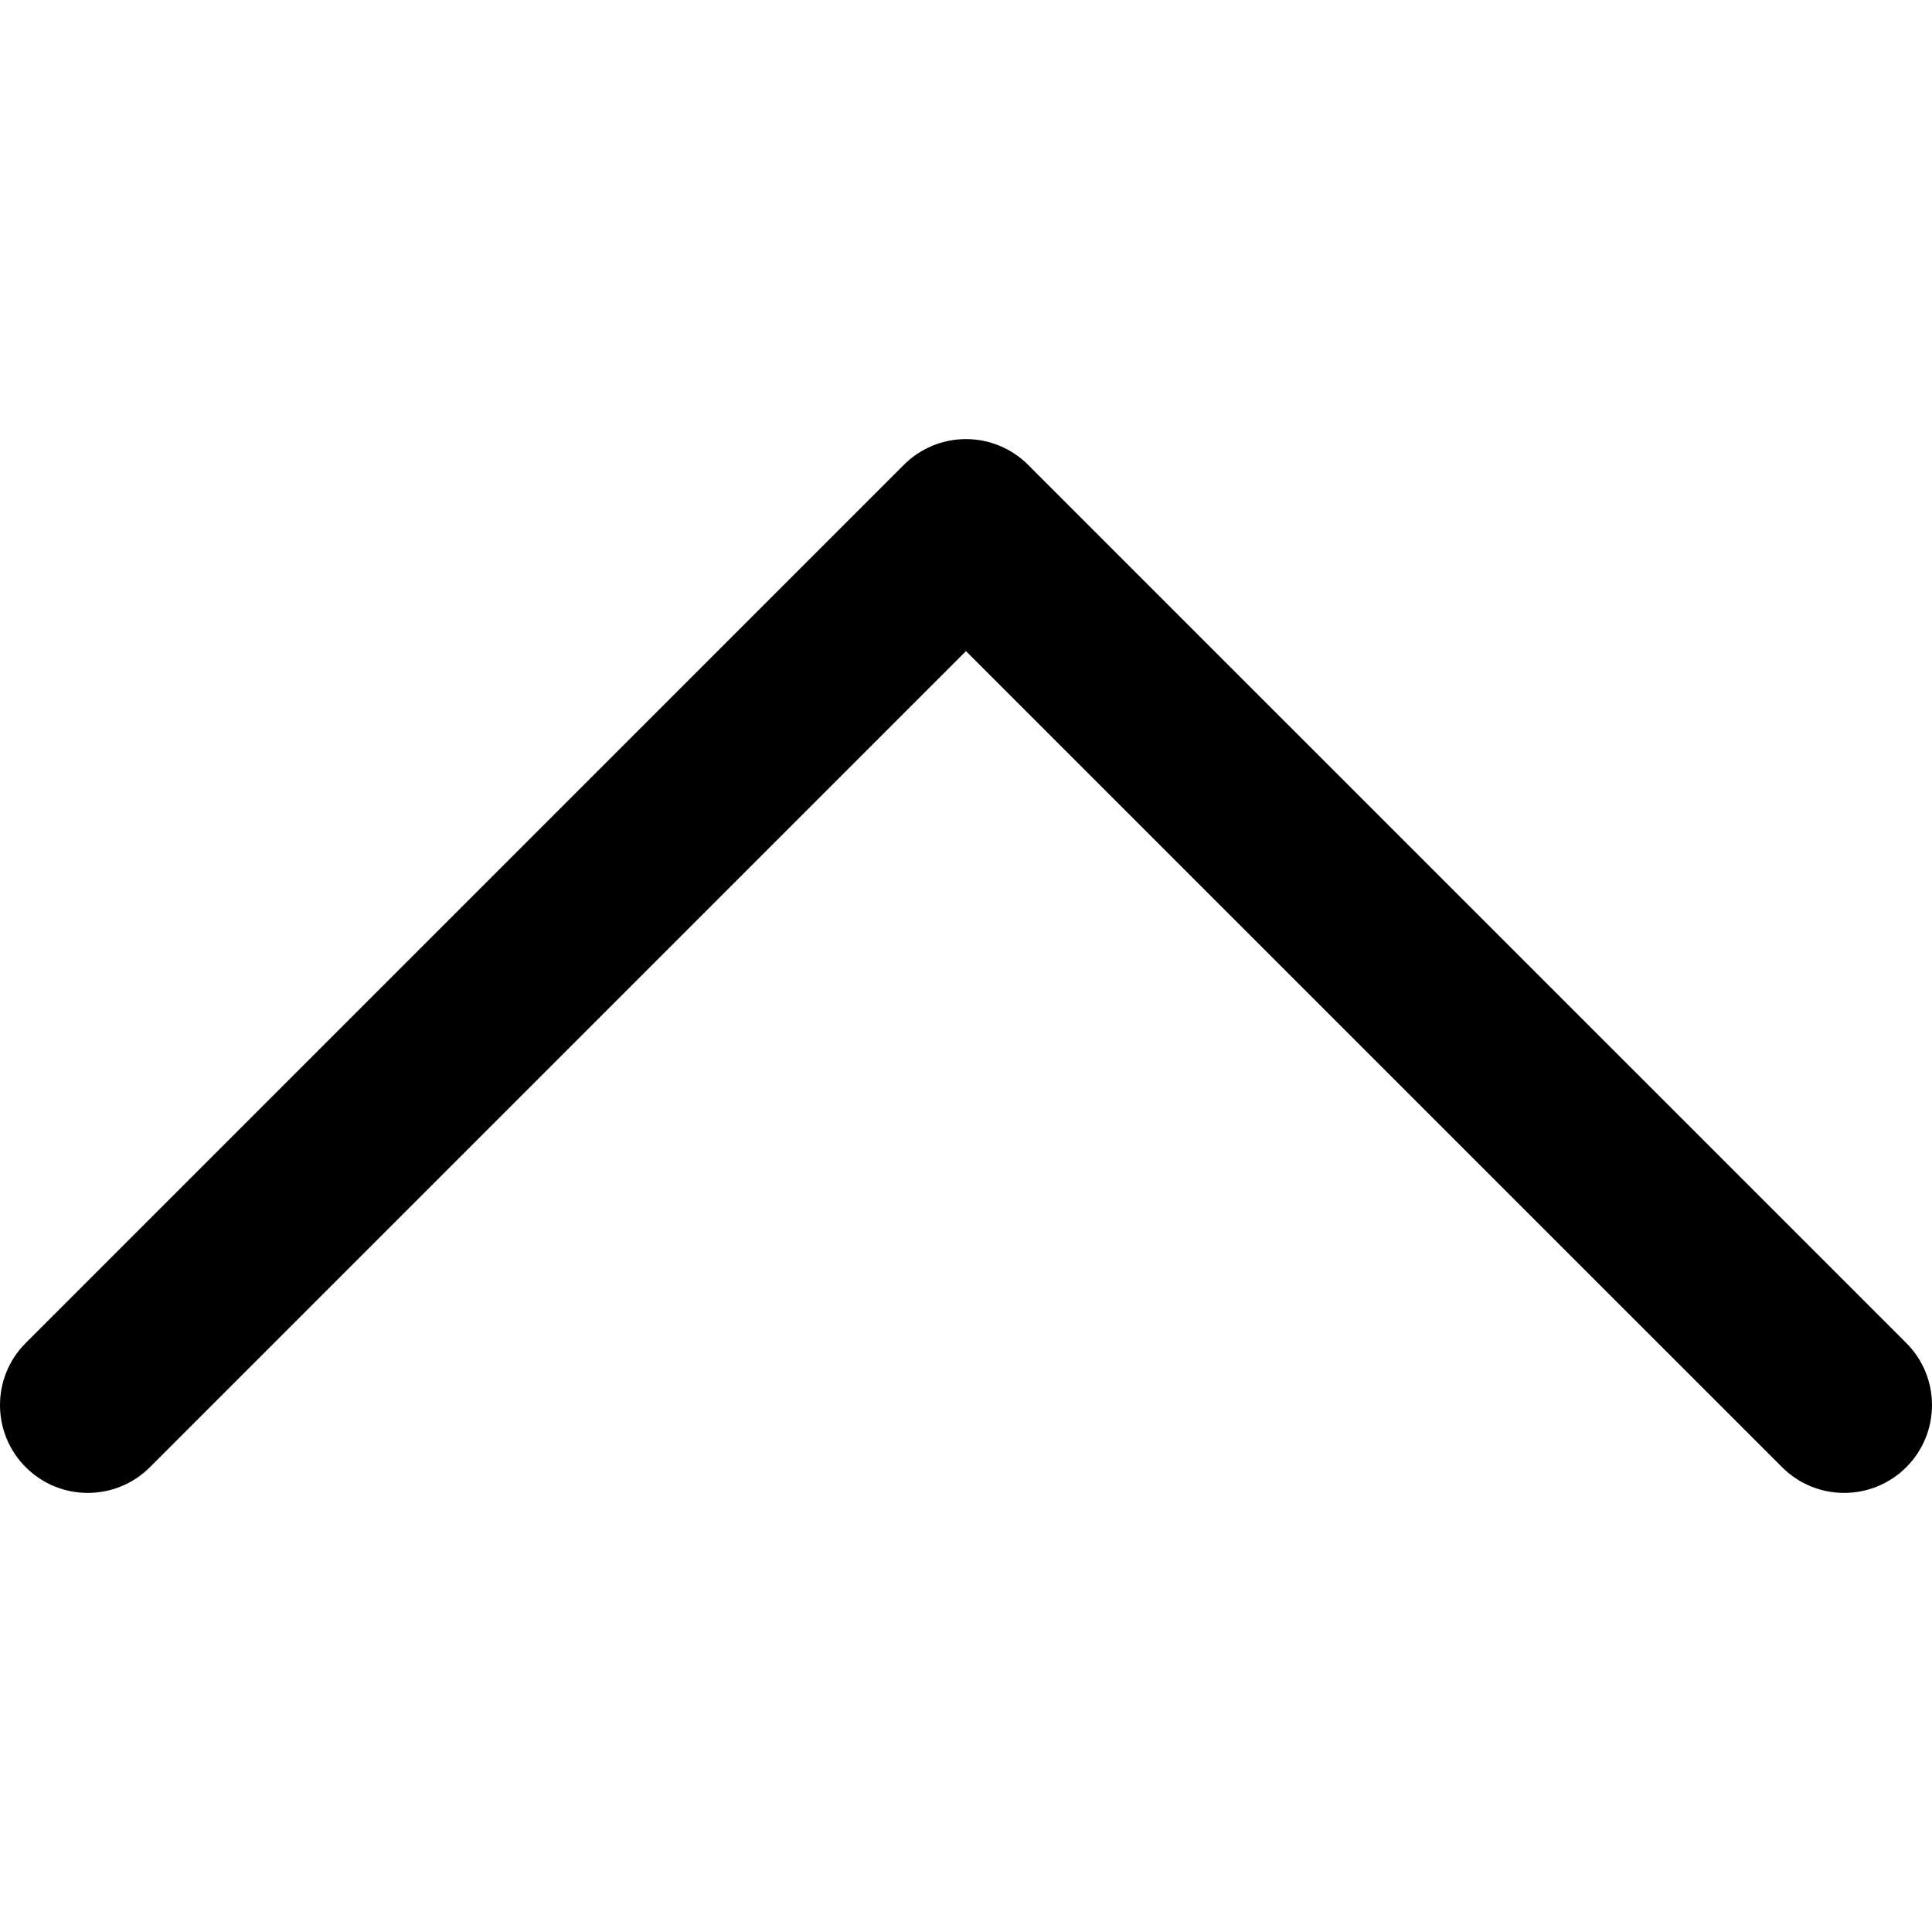
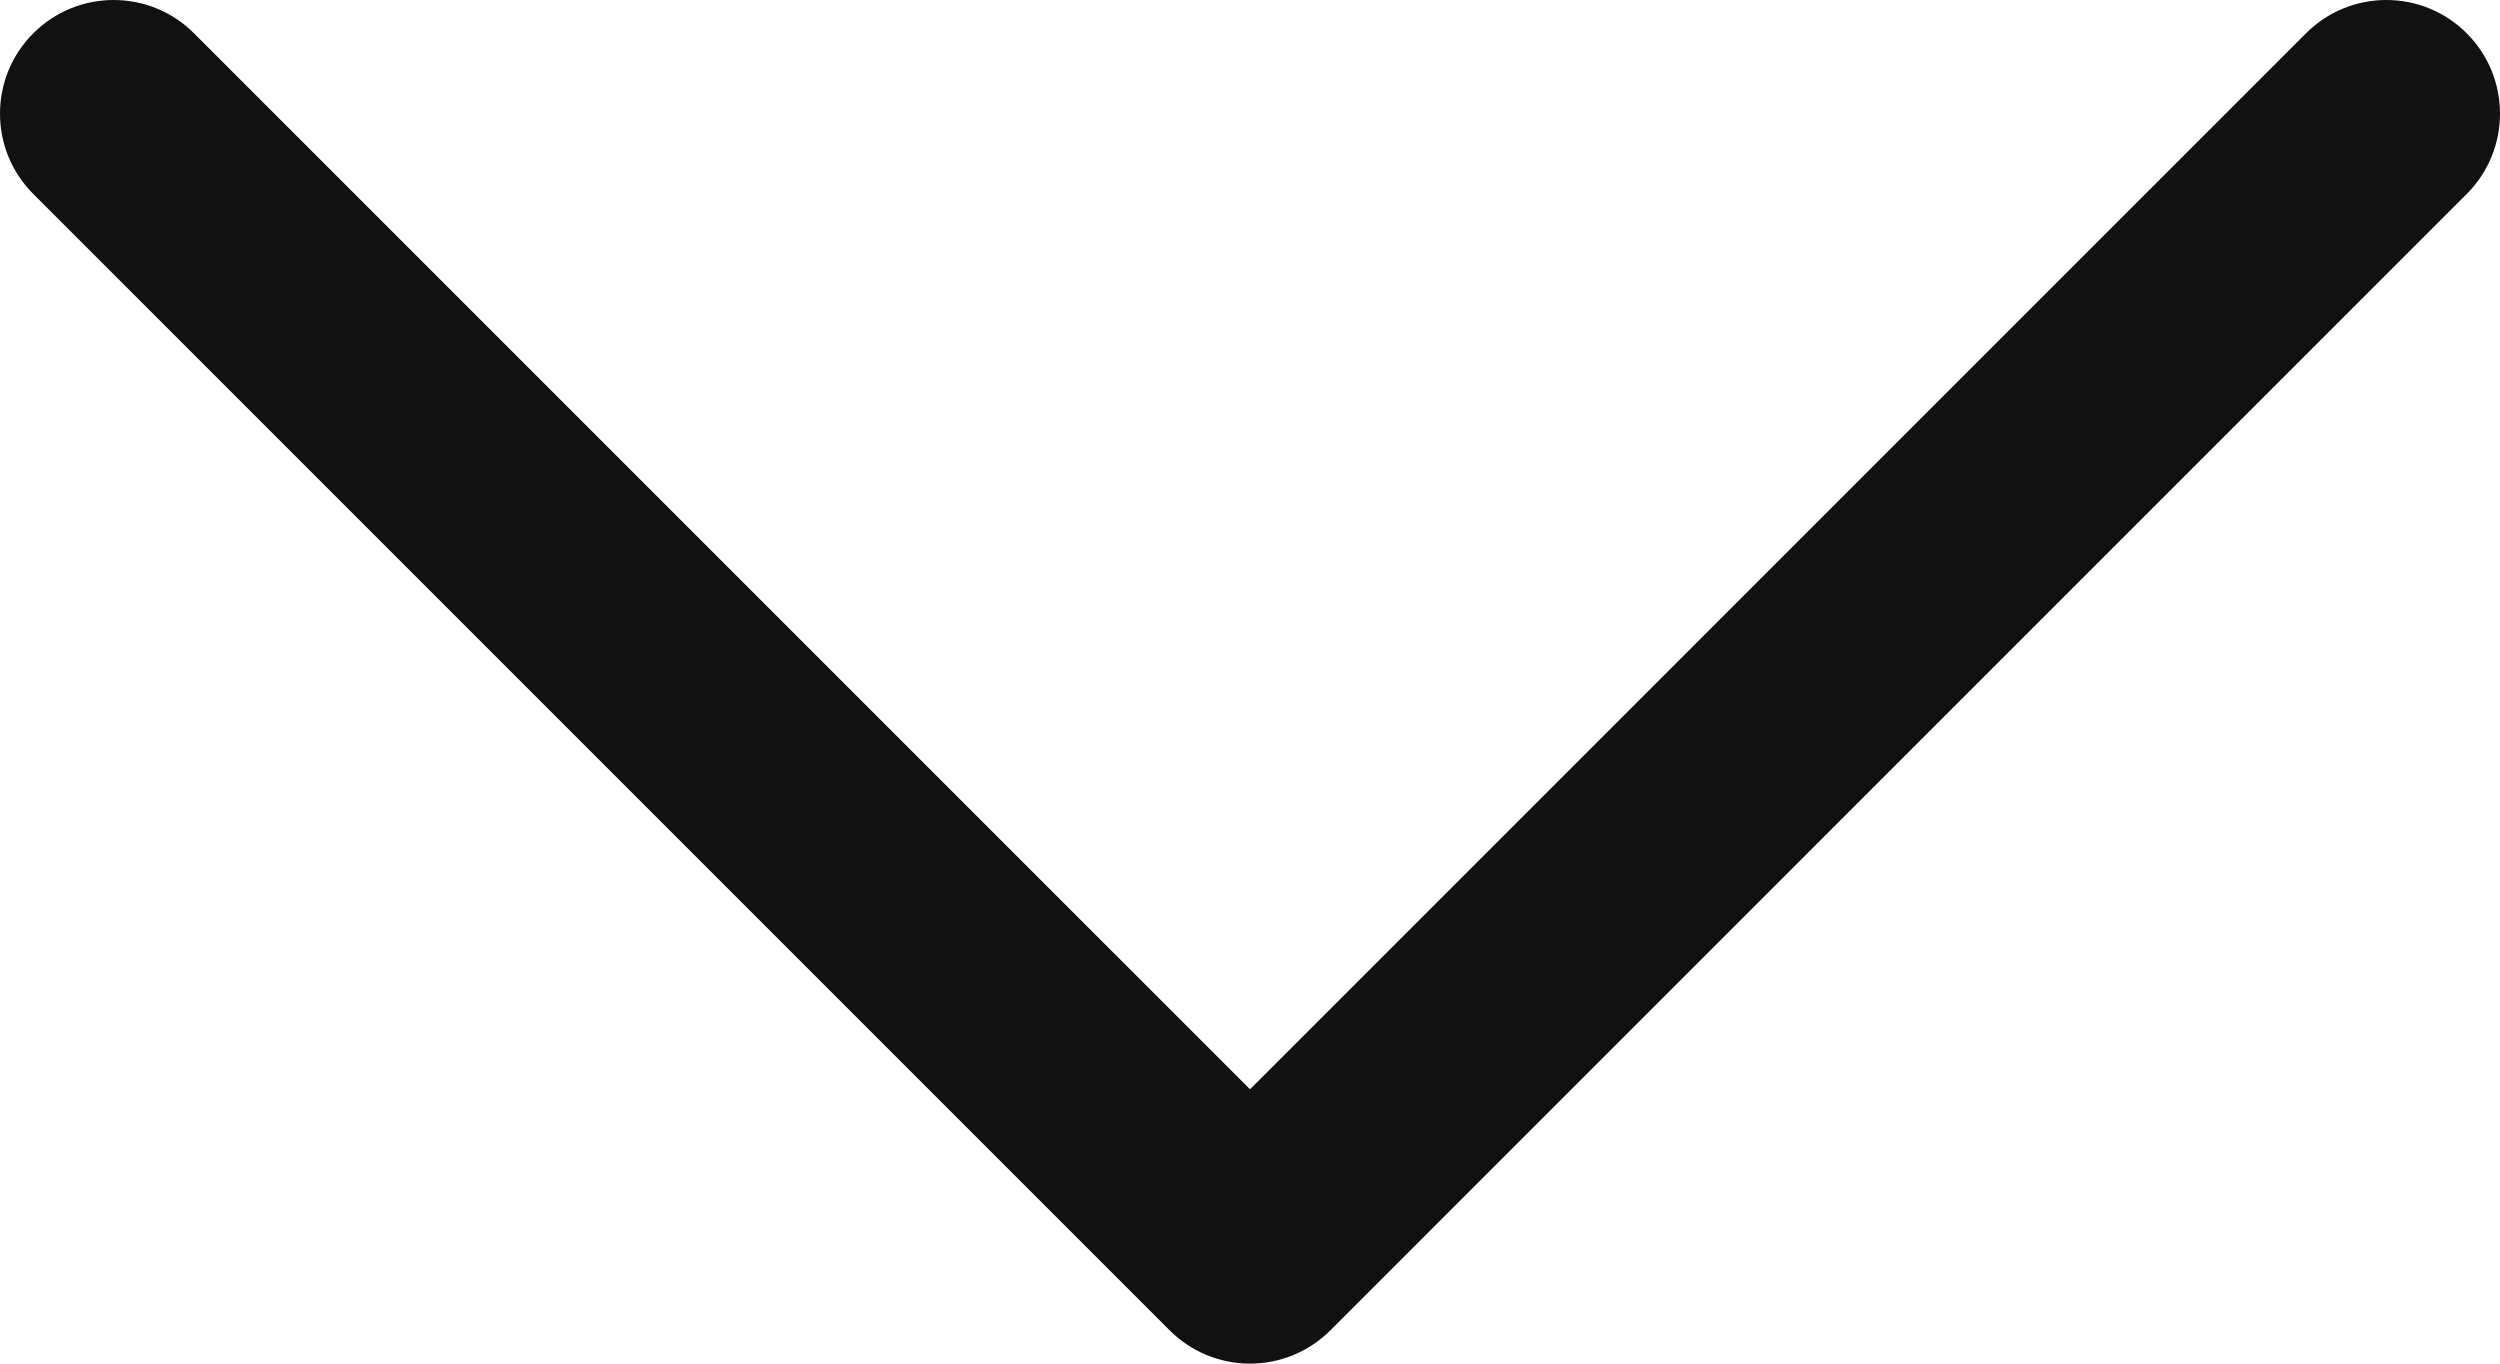
- <svg xmlns="http://www.w3.org/2000/svg" version="1.1" id="Layer_1" x="0px" y="0px" viewBox="0 0 330 330" style="enable-background:new 0 0 330 330;" xml:space="preserve">
-   <path id="XMLID_224_" d="M325.606,229.393l-150.004-150C172.79,76.58,168.974,75,164.996,75c-3.979,0-7.794,1.581-10.607,4.394  l-149.996,150c-5.858,5.858-5.858,15.355,0,21.213c5.857,5.857,15.355,5.858,21.213,0l139.39-139.393l139.397,139.393  C307.322,253.536,311.161,255,315,255c3.839,0,7.678-1.464,10.607-4.394C331.464,244.748,331.464,235.251,325.606,229.393z" />
-   <g>
- </g>
-   <g>
- </g>
-   <g>
- </g>
-   <g>
- </g>
-   <g>
- </g>
-   <g>
- </g>
-   <g>
- </g>
-   <g>
- </g>
-   <g>
- </g>
-   <g>
- </g>
-   <g>
- </g>
-   <g>
- </g>
-   <g>
- </g>
-   <g>
- </g>
-   <g>
- </g>
+ <svg xmlns="http://www.w3.org/2000/svg" width="330" height="180" viewBox="0 0 330 180" fill="none">
+   <path d="M4.394 25.607L154.397 175.607C157.209 178.42 161.025 180 165.003 180C168.982 180 172.797 178.419 175.61 175.606L325.607 25.606C331.464 19.748 331.464 10.251 325.607 4.393C319.75 -1.464 310.251 -1.465 304.393 4.393L165.003 143.786L25.607 4.393C22.677 1.464 18.838 0 14.999 0C11.161 0 7.322 1.464 4.393 4.394C-1.464 10.252 -1.464 19.749 4.394 25.607Z" fill="#111111" />
</svg>
